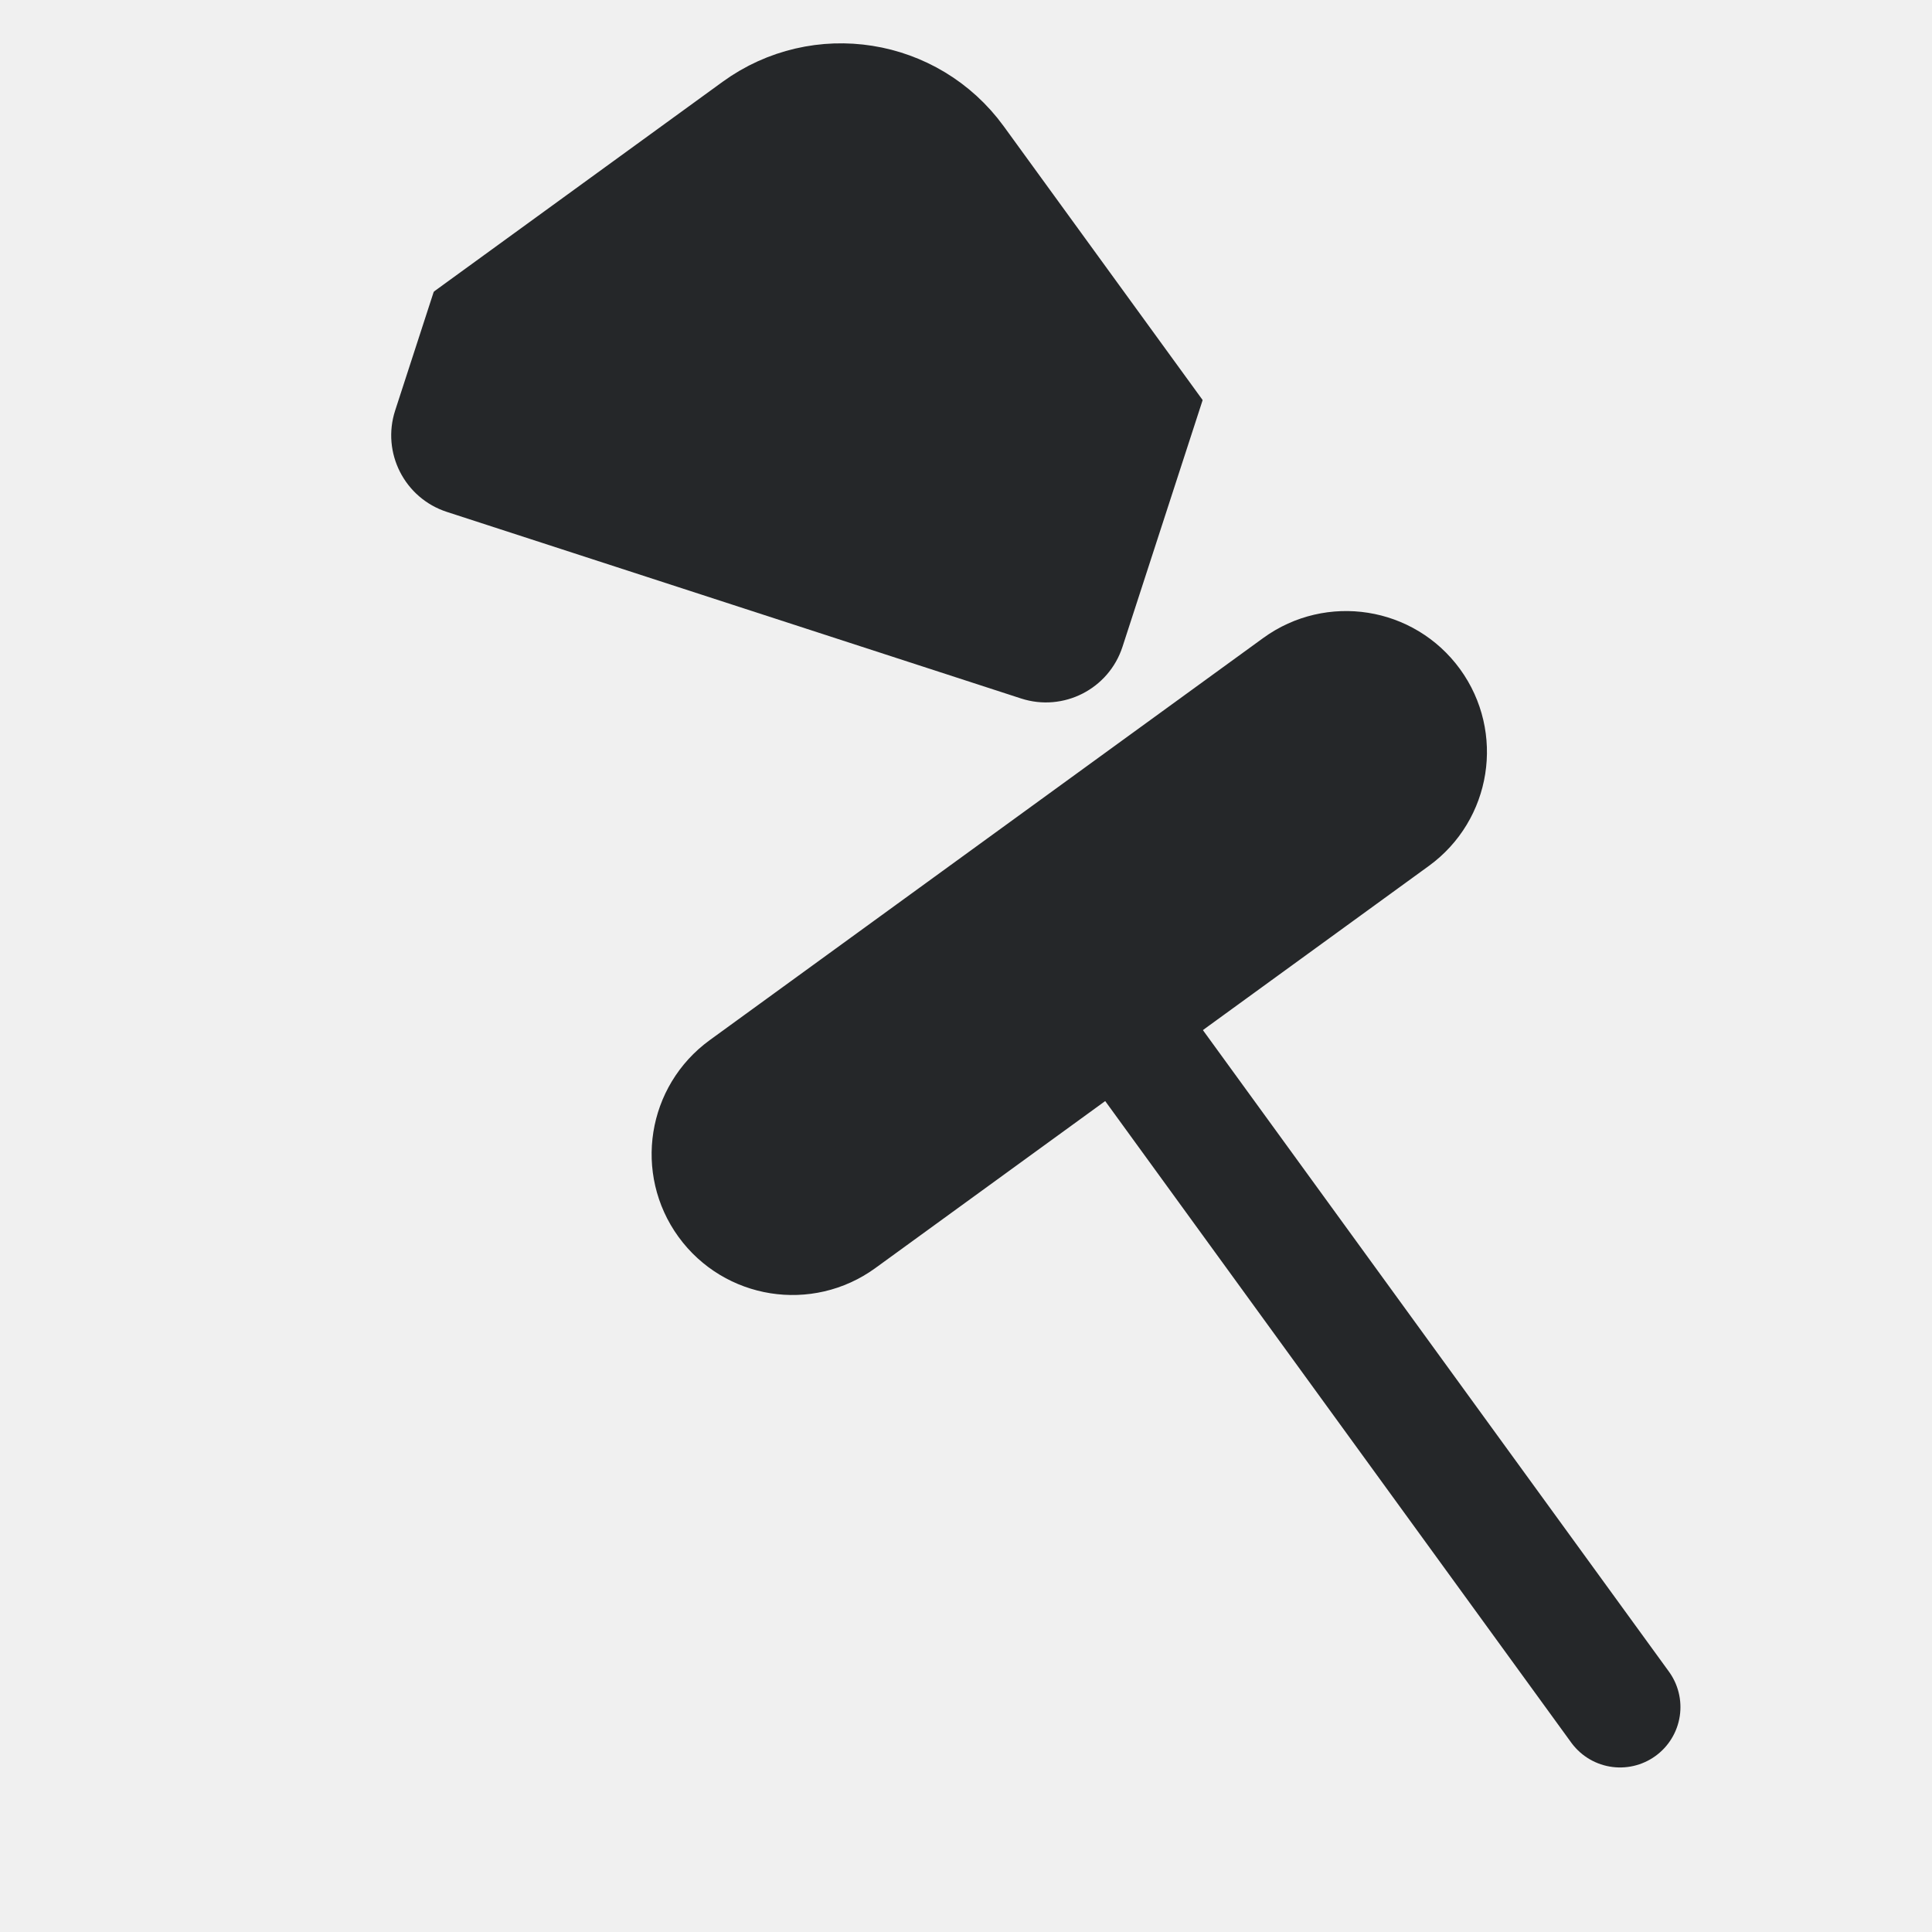
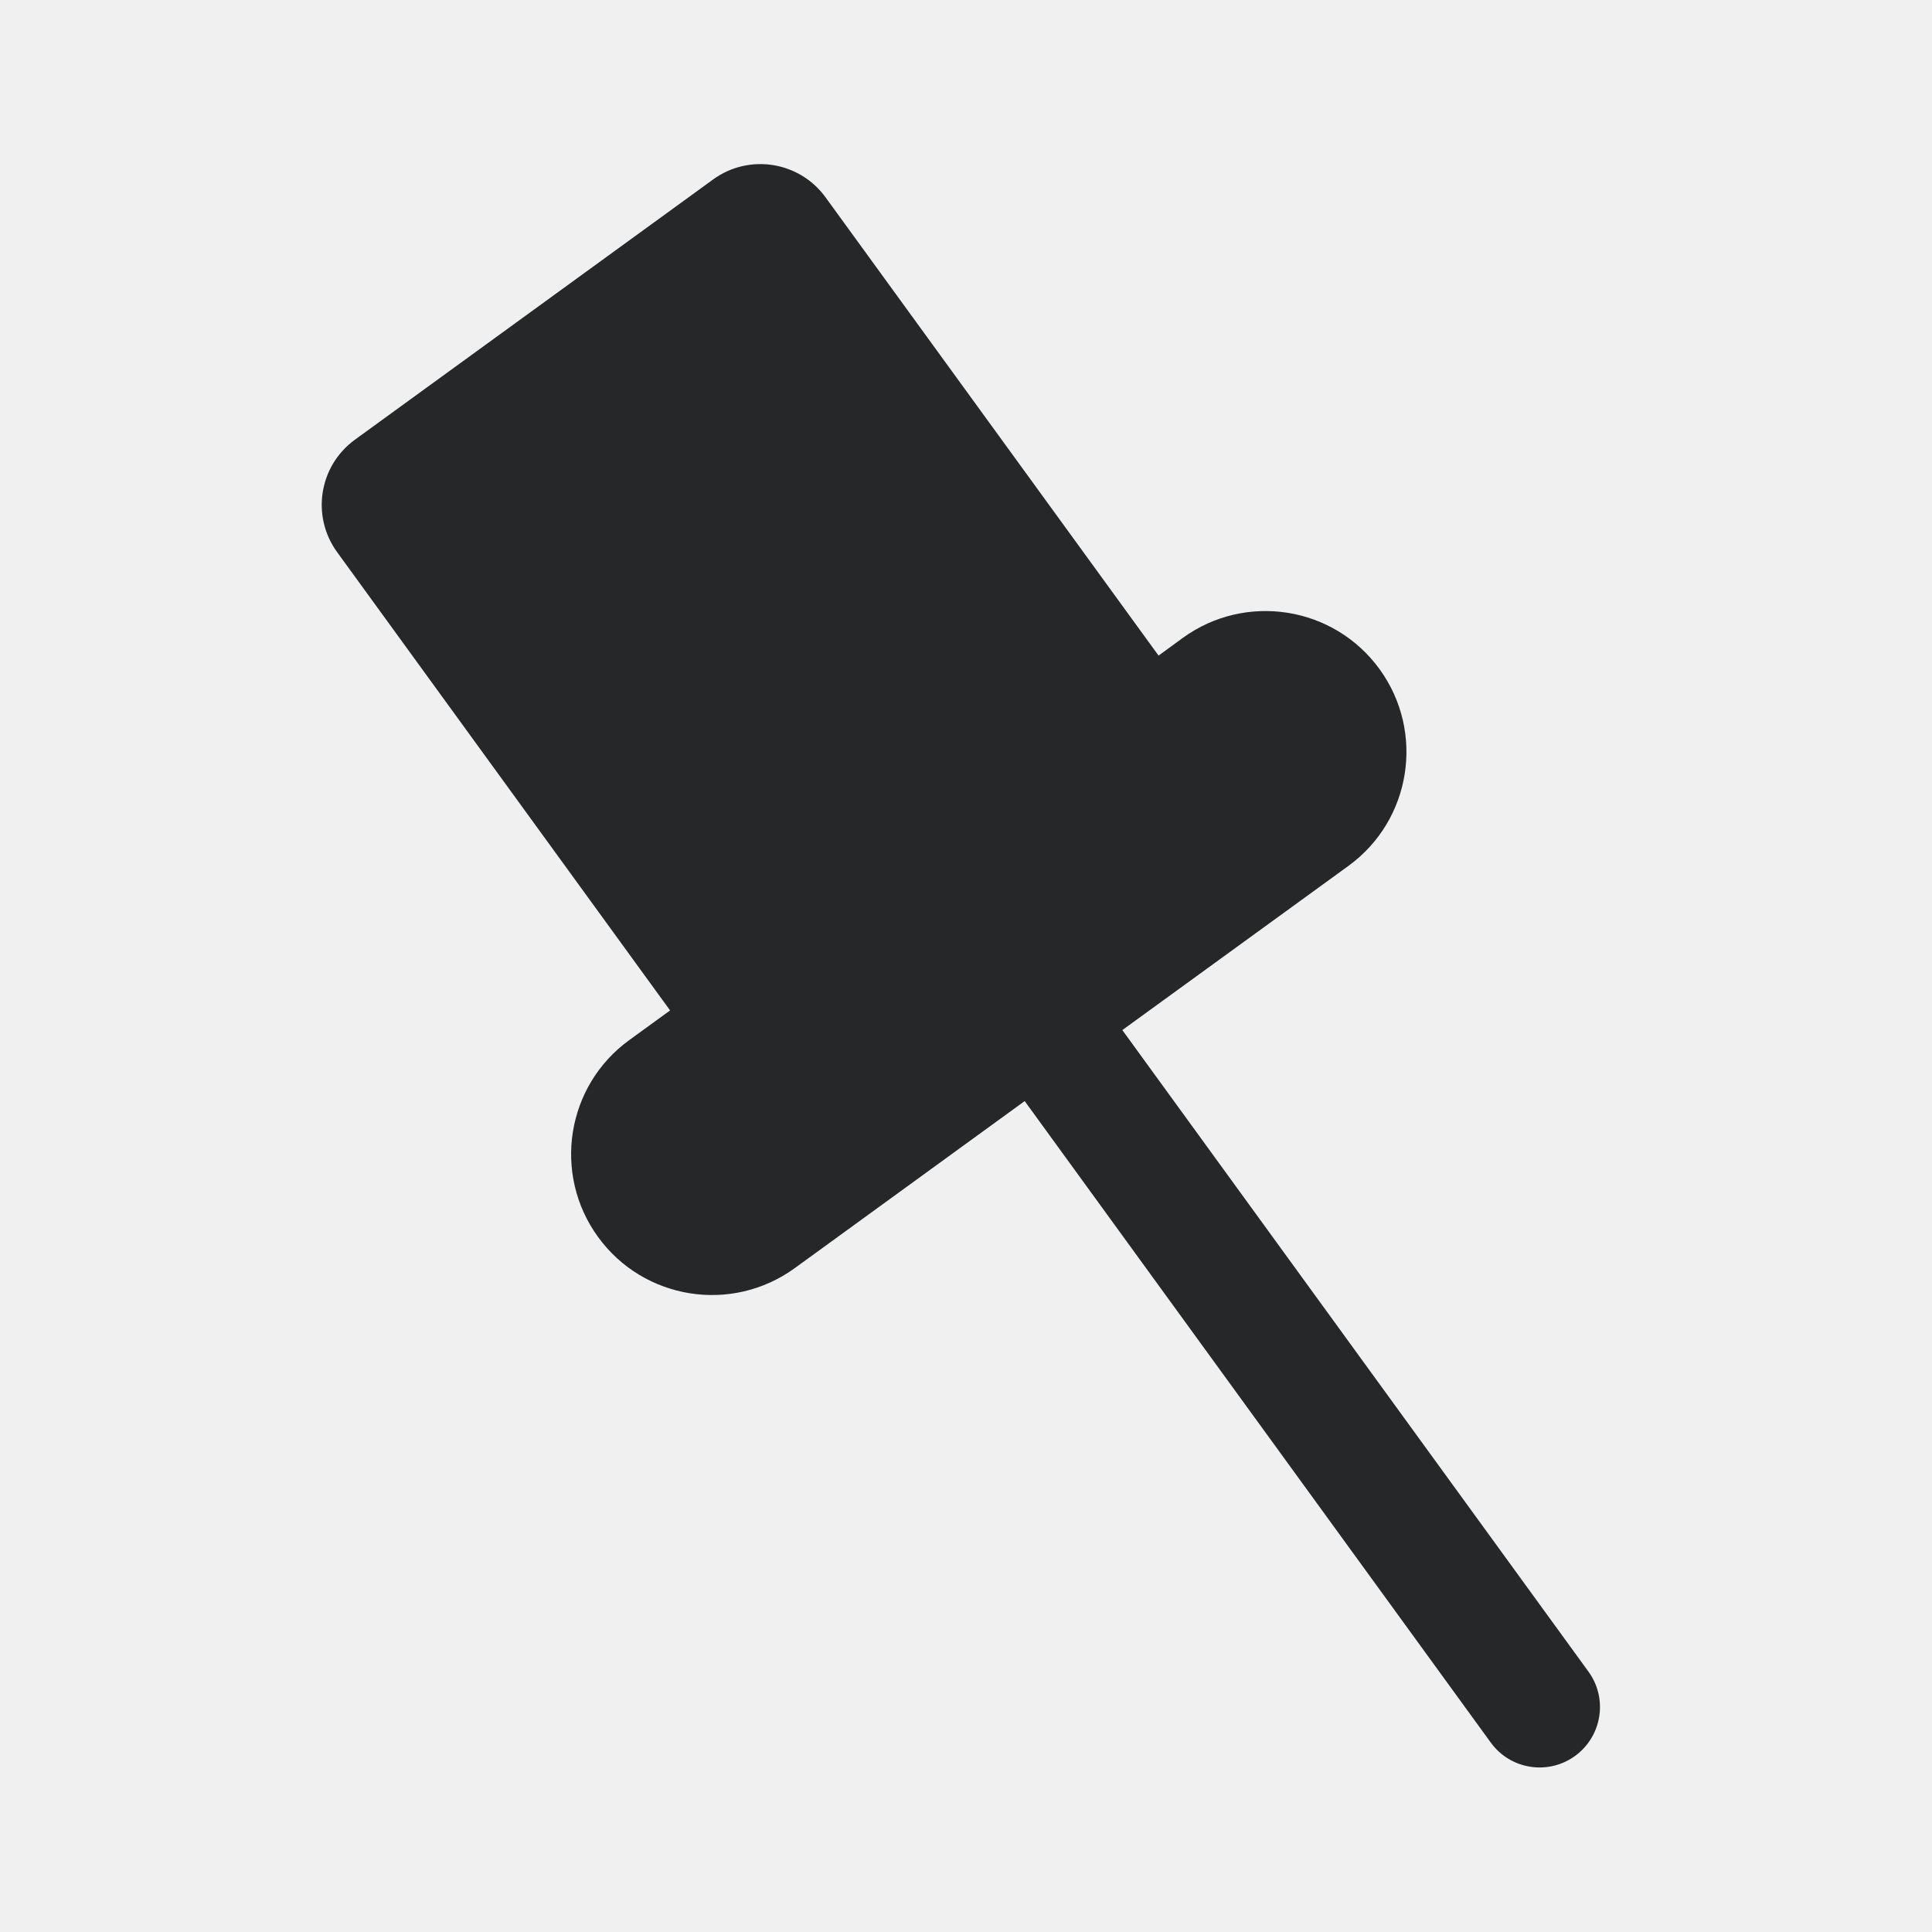
<svg xmlns="http://www.w3.org/2000/svg" width="24" height="24" viewBox="0 0 24 24" fill="none">
-   <line x1="14.248" y1="13.116" x2="20.125" y2="21.206" stroke="#252729" stroke-width="1.5" stroke-linecap="round" />
-   <rect x="8.448" y="14.116" width="10.5" height="2" rx="1" transform="rotate(-36 8.44763 14.1159)" fill="#252729" stroke="#252729" stroke-width="1.5" stroke-linejoin="round" />
-   <mask id="path-3-inside-1_3874_6100" fill="white">
-     <rect x="4.6" y="6.05" width="7.5" height="9.5" rx="1" transform="rotate(-36 4.59998 6.05005)" />
-   </mask>
-   <rect x="4.6" y="6.05" width="7.5" height="9.5" rx="1" transform="rotate(-36 4.59998 6.05005)" fill="#252729" stroke="#252729" stroke-width="3" stroke-linejoin="round" mask="url(#path-3-inside-1_3874_6100)" />
+   <path fill-rule="evenodd" clip-rule="evenodd" d="M4.188 6.859C3.863 6.412 3.962 5.787 4.409 5.462L8.859 2.229C9.305 1.905 9.931 2.004 10.255 2.451L14.392 8.144L14.692 7.925C15.474 7.357 16.569 7.53 17.137 8.312C17.705 9.094 17.532 10.189 16.75 10.757L13.942 12.796L19.732 20.765C19.976 21.1 19.901 21.569 19.566 21.813C19.231 22.056 18.762 21.982 18.519 21.647L12.729 13.678L9.873 15.753C9.091 16.321 7.997 16.148 7.429 15.366C6.861 14.584 7.034 13.489 7.816 12.921L8.324 12.552L4.188 6.859Z" fill="#252729" />
</svg>
